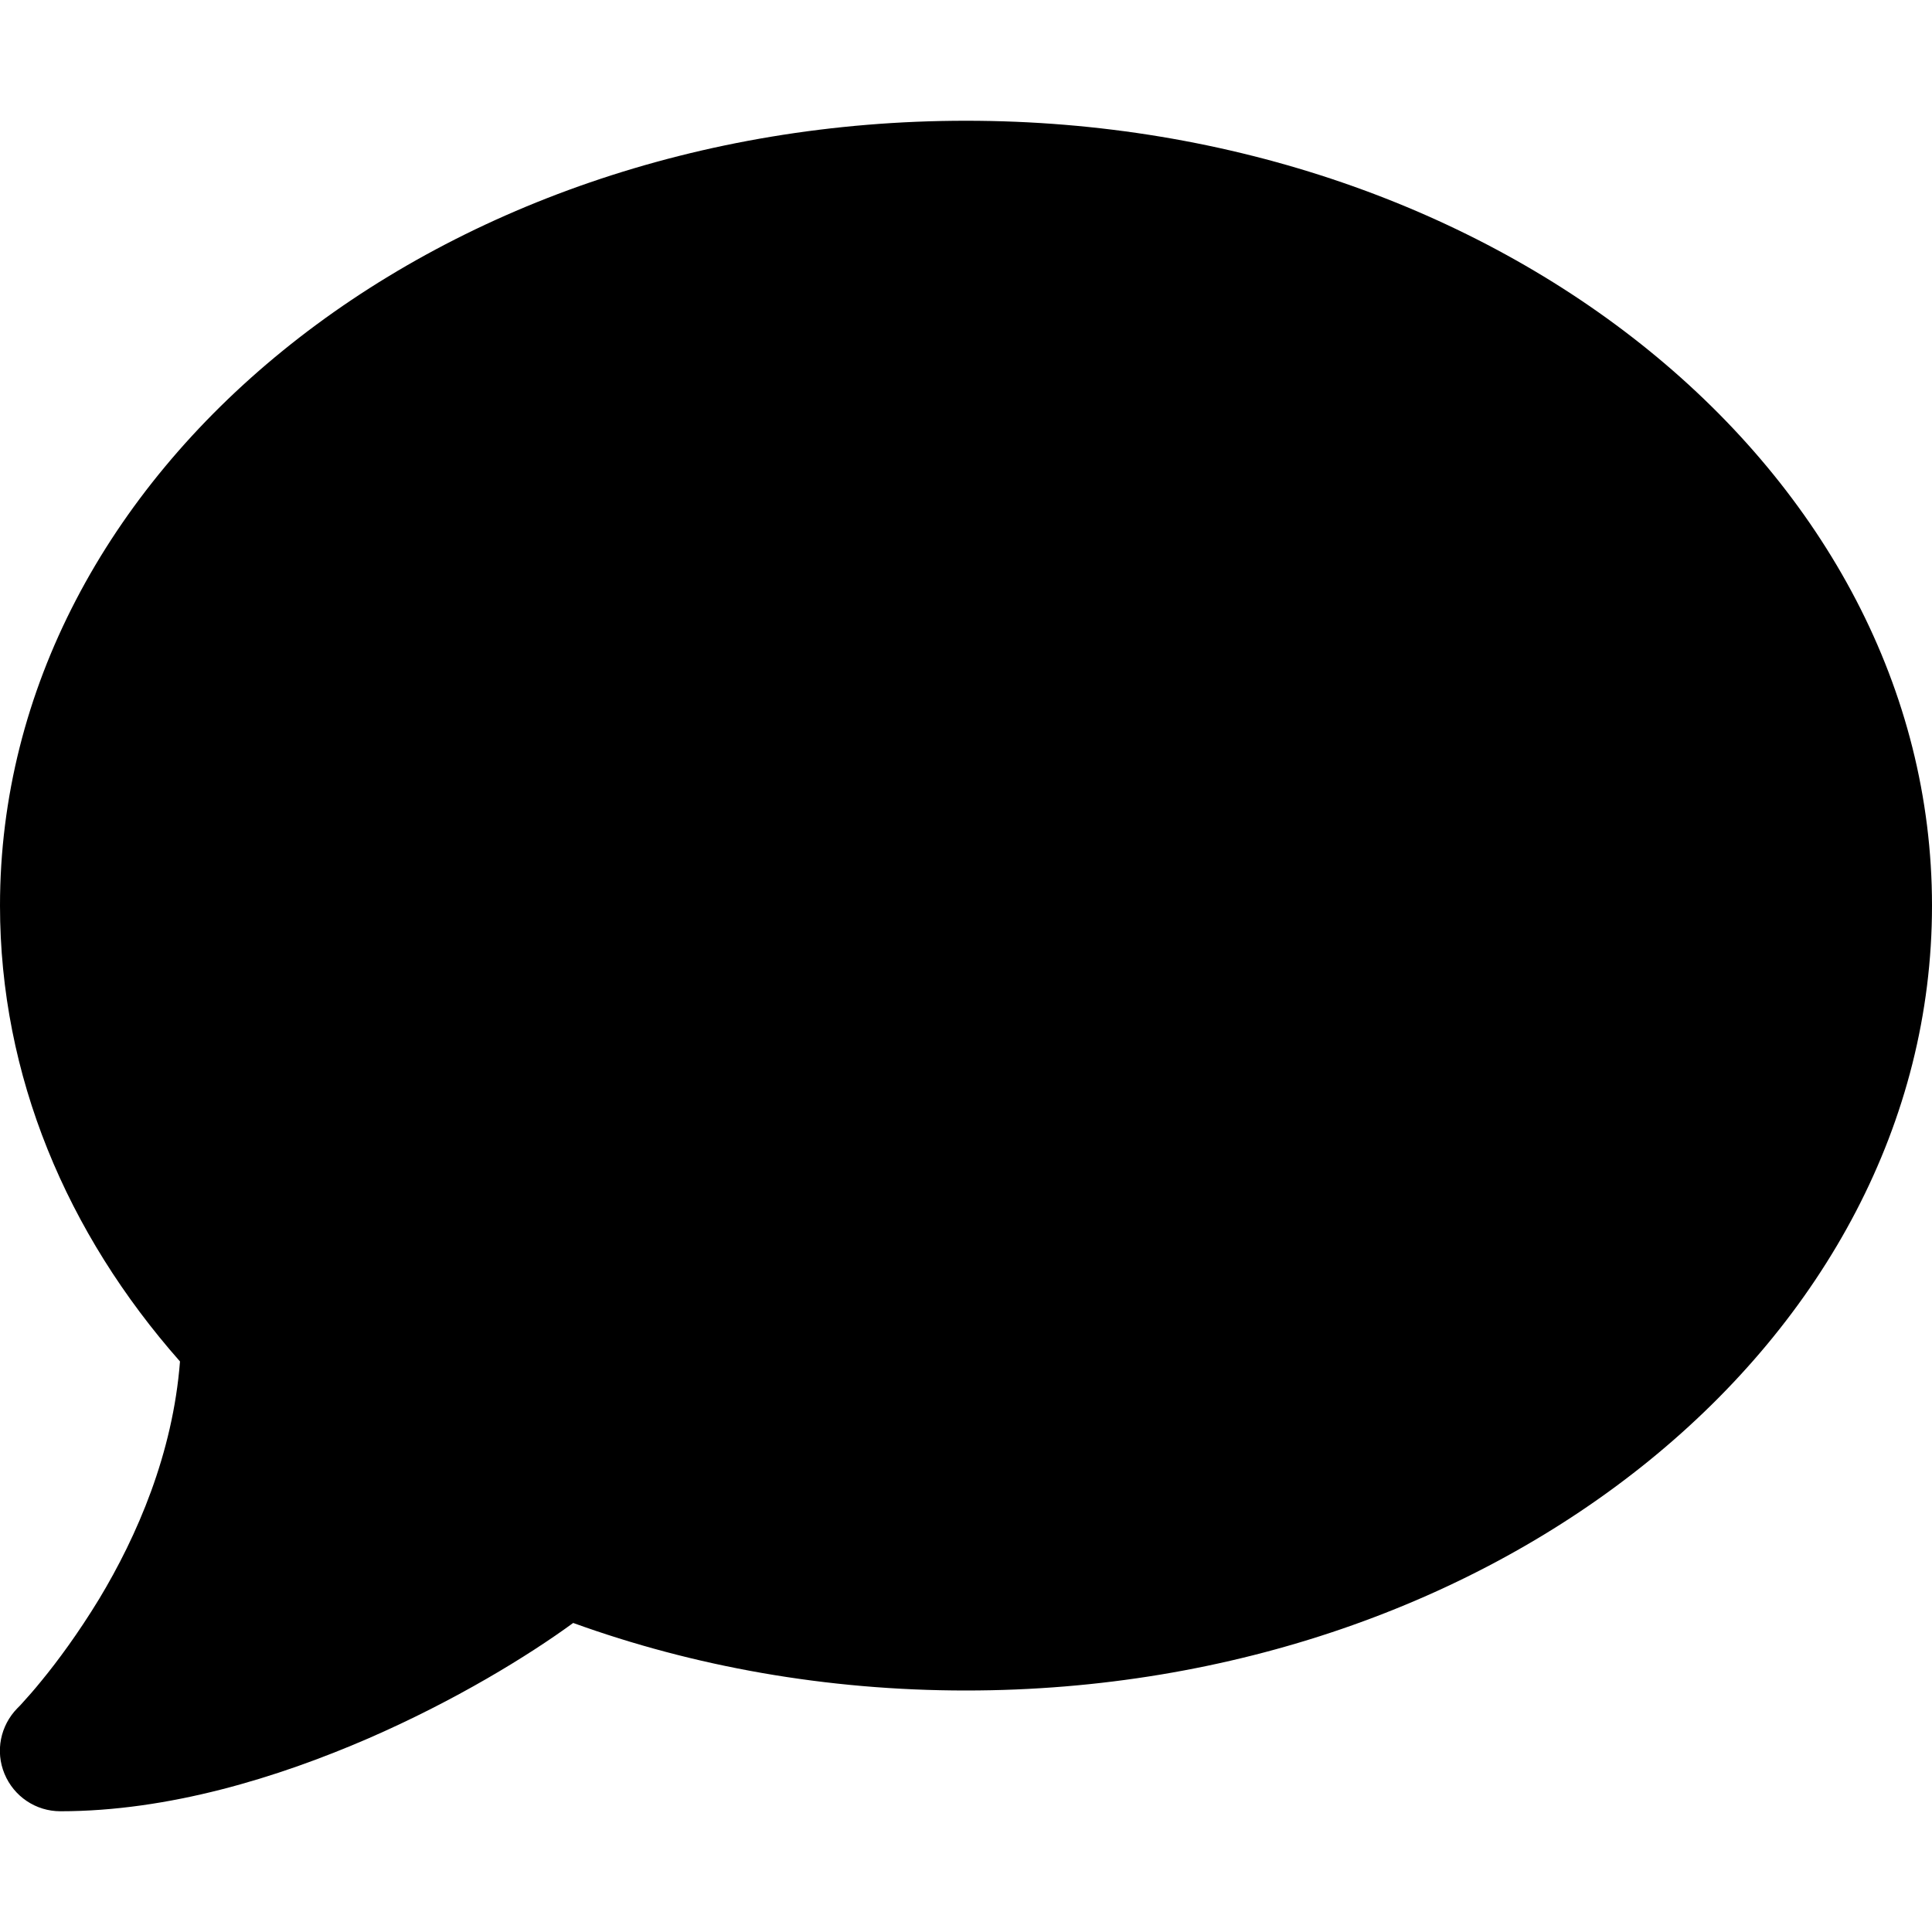
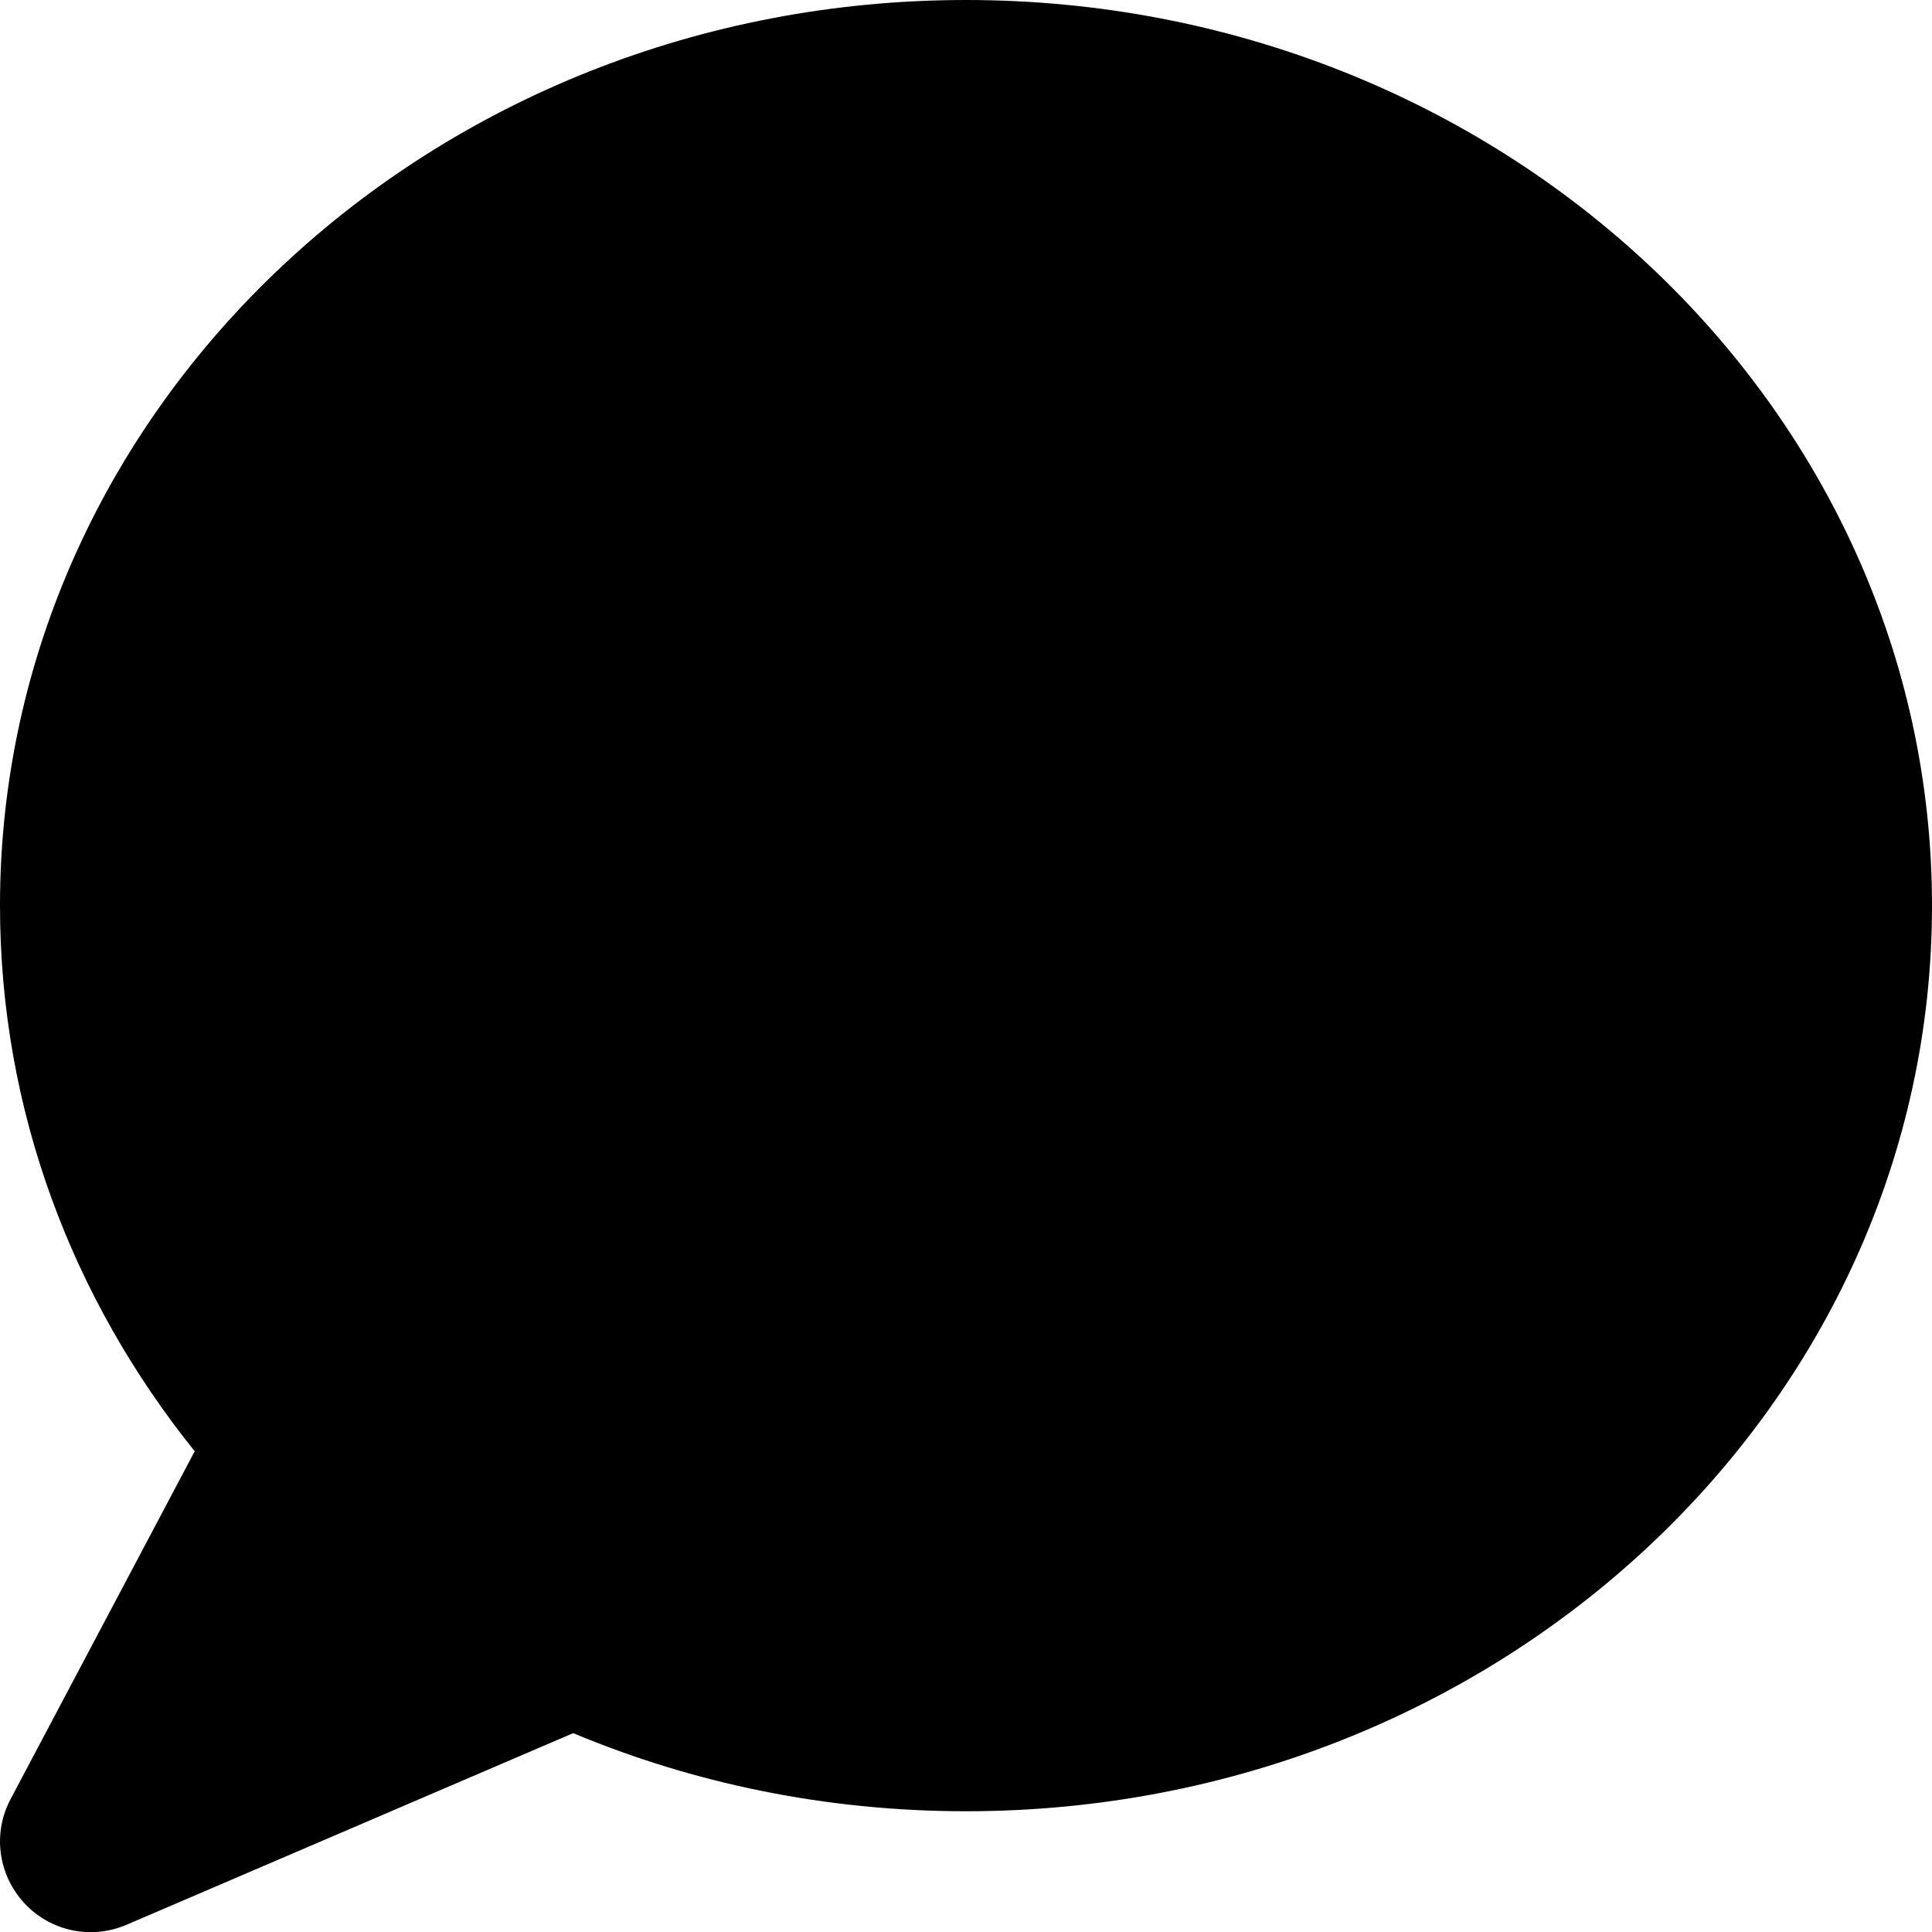
- <svg xmlns="http://www.w3.org/2000/svg" aria-hidden="true" focusable="false" data-prefix="fas" data-icon="comment" class="svg-inline--fa fa-comment" role="img" viewBox="0 0 512 512">
-   <path fill="currentColor" d="M512 240c0 114.9-114.6 208-256 208c-37.1 0-72.3-6.4-104.1-17.9c-11.9 8.7-31.3 20.6-54.3 30.6C73.6 471.1 44.7 480 16 480c-6.5 0-12.3-3.9-14.8-9.9c-2.5-6-1.1-12.8 3.4-17.4c0 0 0 0 0 0s0 0 0 0s0 0 0 0c0 0 0 0 0 0l.3-.3c.3-.3 .7-.7 1.3-1.4c1.1-1.2 2.8-3.1 4.9-5.7c4.1-5 9.6-12.4 15.2-21.6c10-16.6 19.5-38.4 21.4-62.9C17.7 326.8 0 285.1 0 240C0 125.1 114.6 32 256 32s256 93.1 256 208z" />
+ <svg data-prefix="fas" data-icon="comment" class="svg-inline--fa fa-comment" role="img" viewBox="0 0 512 512" aria-hidden="true">
+   <path fill="currentColor" d="M512 240c0 132.5-114.6 240-256 240-37.1 0-72.3-7.4-104.1-20.7L33.5 510.1c-9.4 4-20.2 1.7-27.1-5.8S-2 485.8 2.8 476.8l48.8-92.2C19.2 344.3 0 294.3 0 240 0 107.5 114.6 0 256 0S512 107.5 512 240z" />
</svg>
